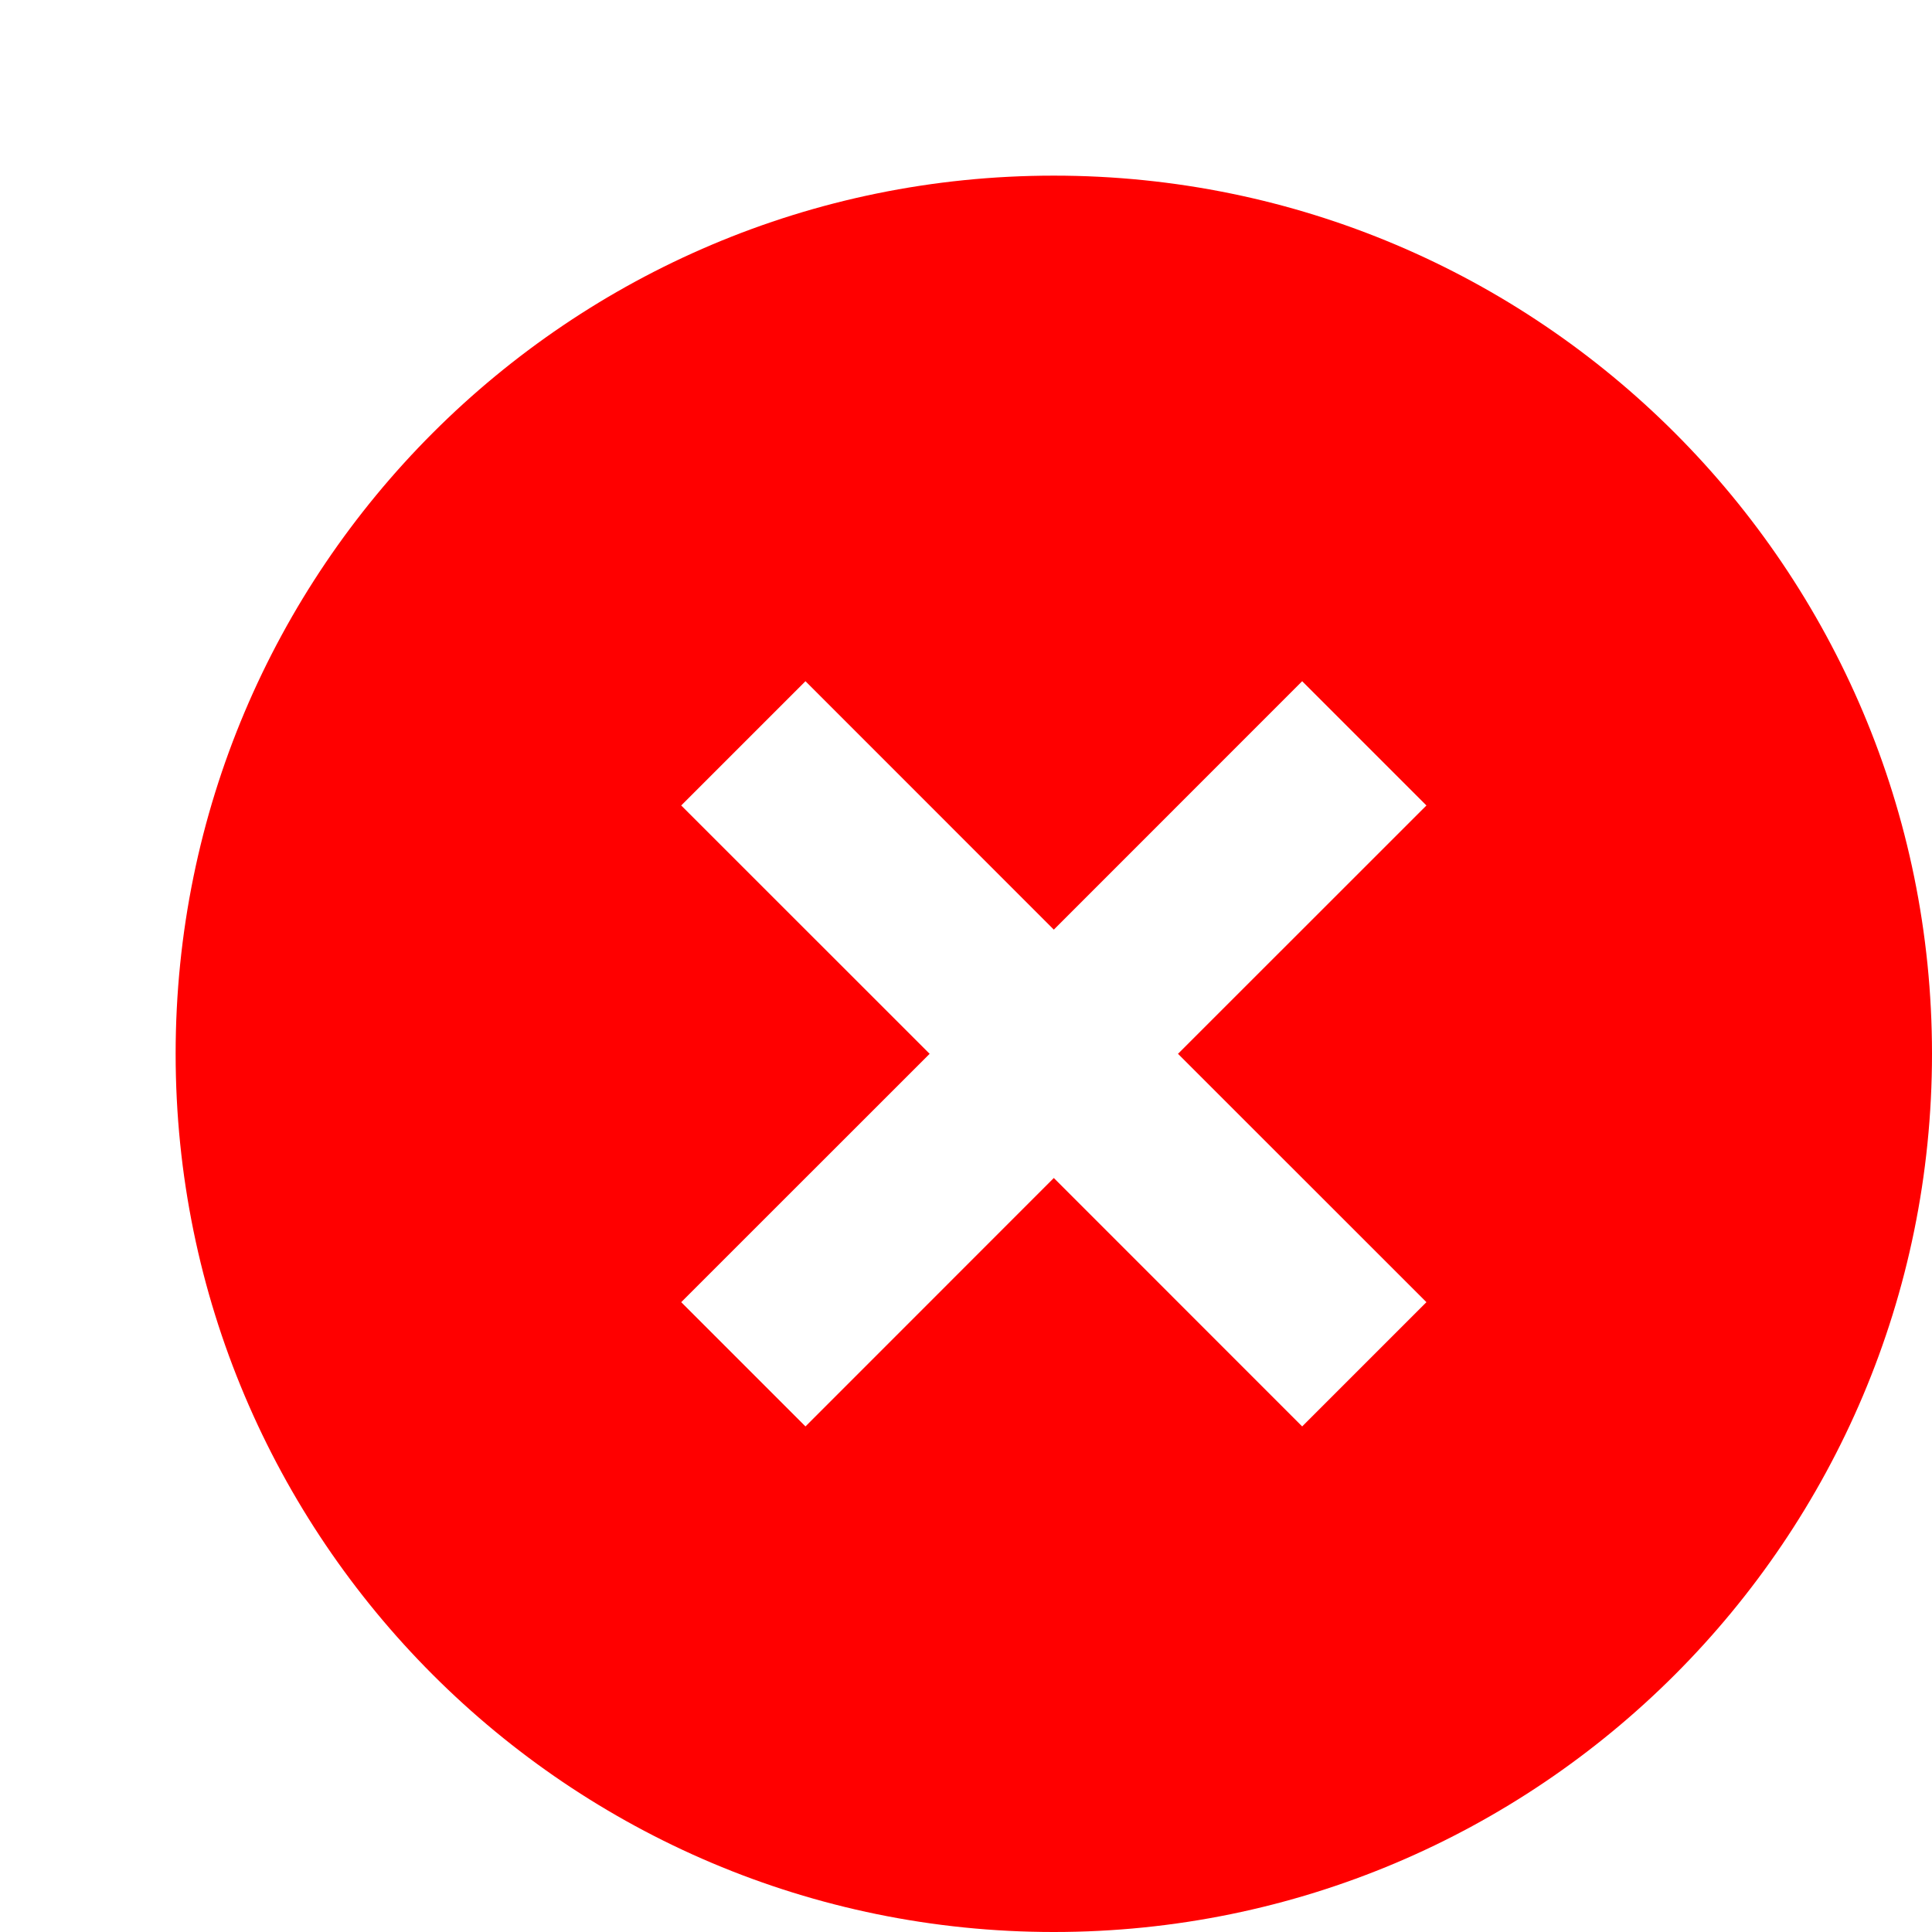
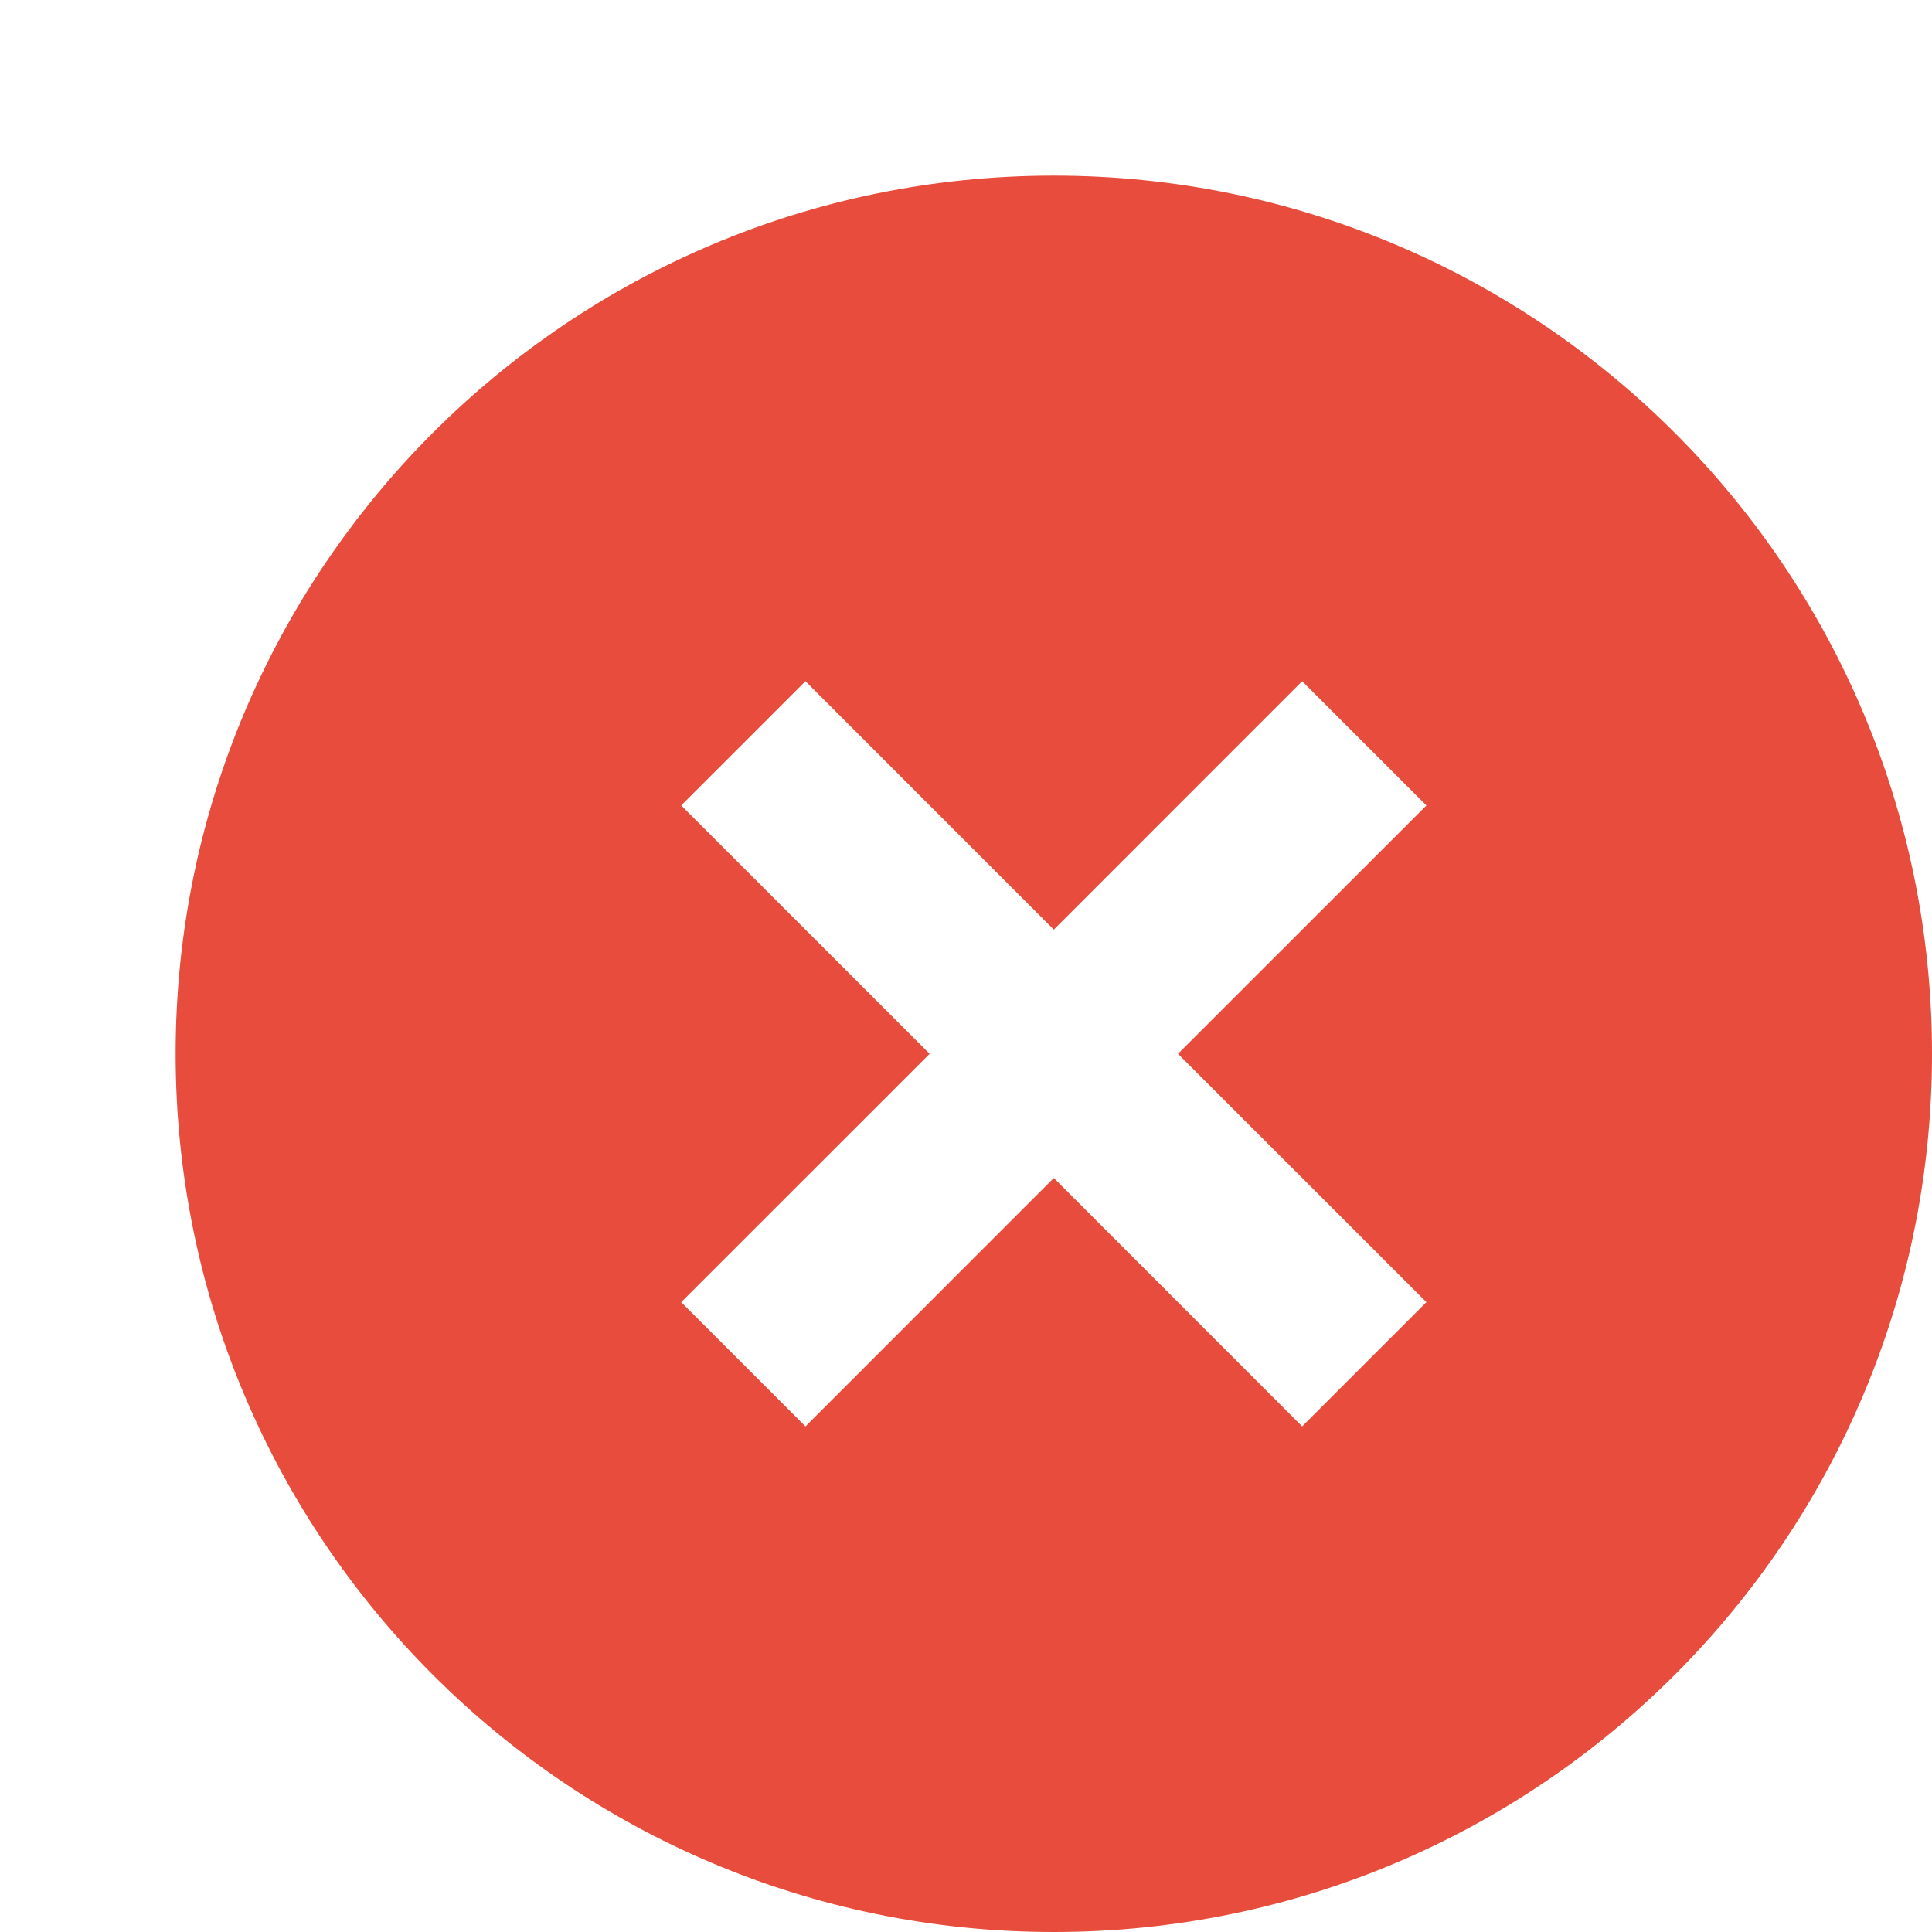
<svg xmlns="http://www.w3.org/2000/svg" viewBox="0 0 22 22">
  <g>
    <path fill="none" d="M0 0h24v24H0z" />
-     <path fill="#FF0000" d="M12 22C6.477 22 2 17.523 2 12S6.477 2 12 2s10 4.477 10 10-4.477 10-10 10zm0-11.414L9.172 7.757 7.757 9.172 10.586 12l-2.829 2.828 1.415 1.415L12 13.414l2.828 2.829 1.415-1.415L13.414 12l2.829-2.828-1.415-1.415L12 10.586z" />
+     <path fill="#e74c3c" d="M12 22C6.477 22 2 17.523 2 12S6.477 2 12 2s10 4.477 10 10-4.477 10-10 10zm0-11.414L9.172 7.757 7.757 9.172 10.586 12l-2.829 2.828 1.415 1.415L12 13.414l2.828 2.829 1.415-1.415L13.414 12l2.829-2.828-1.415-1.415L12 10.586z" />
  </g>
</svg>
